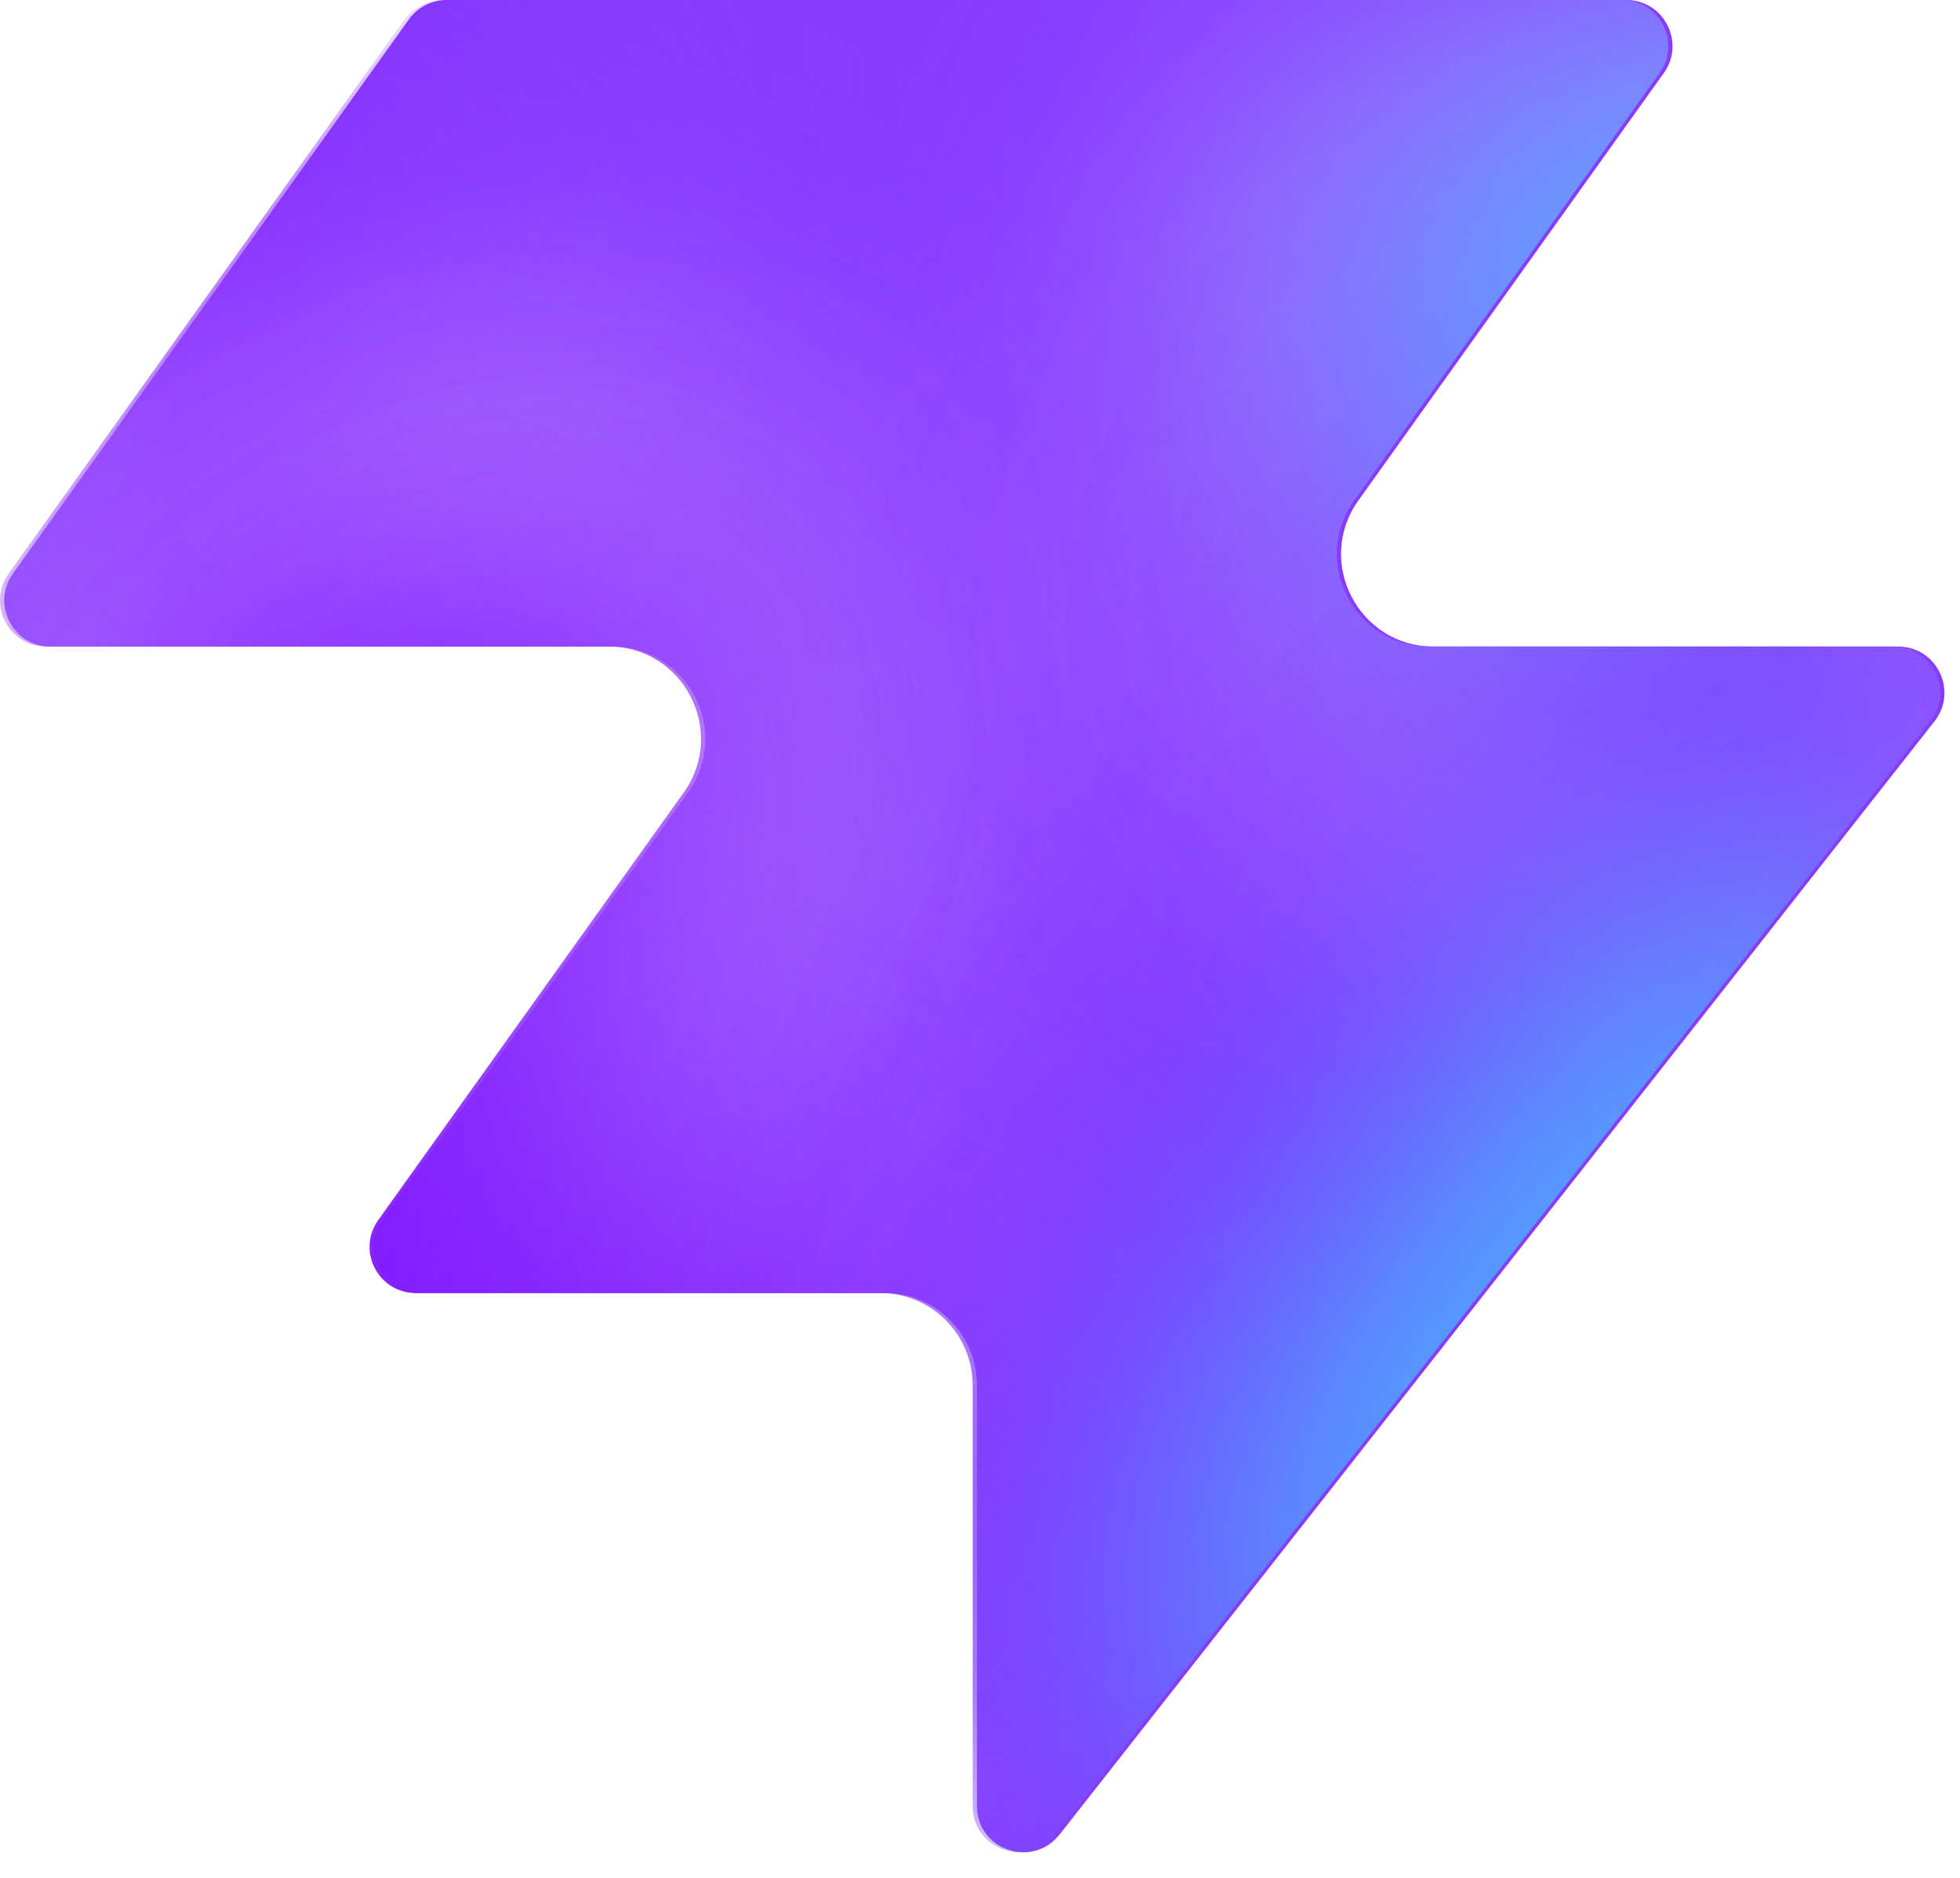
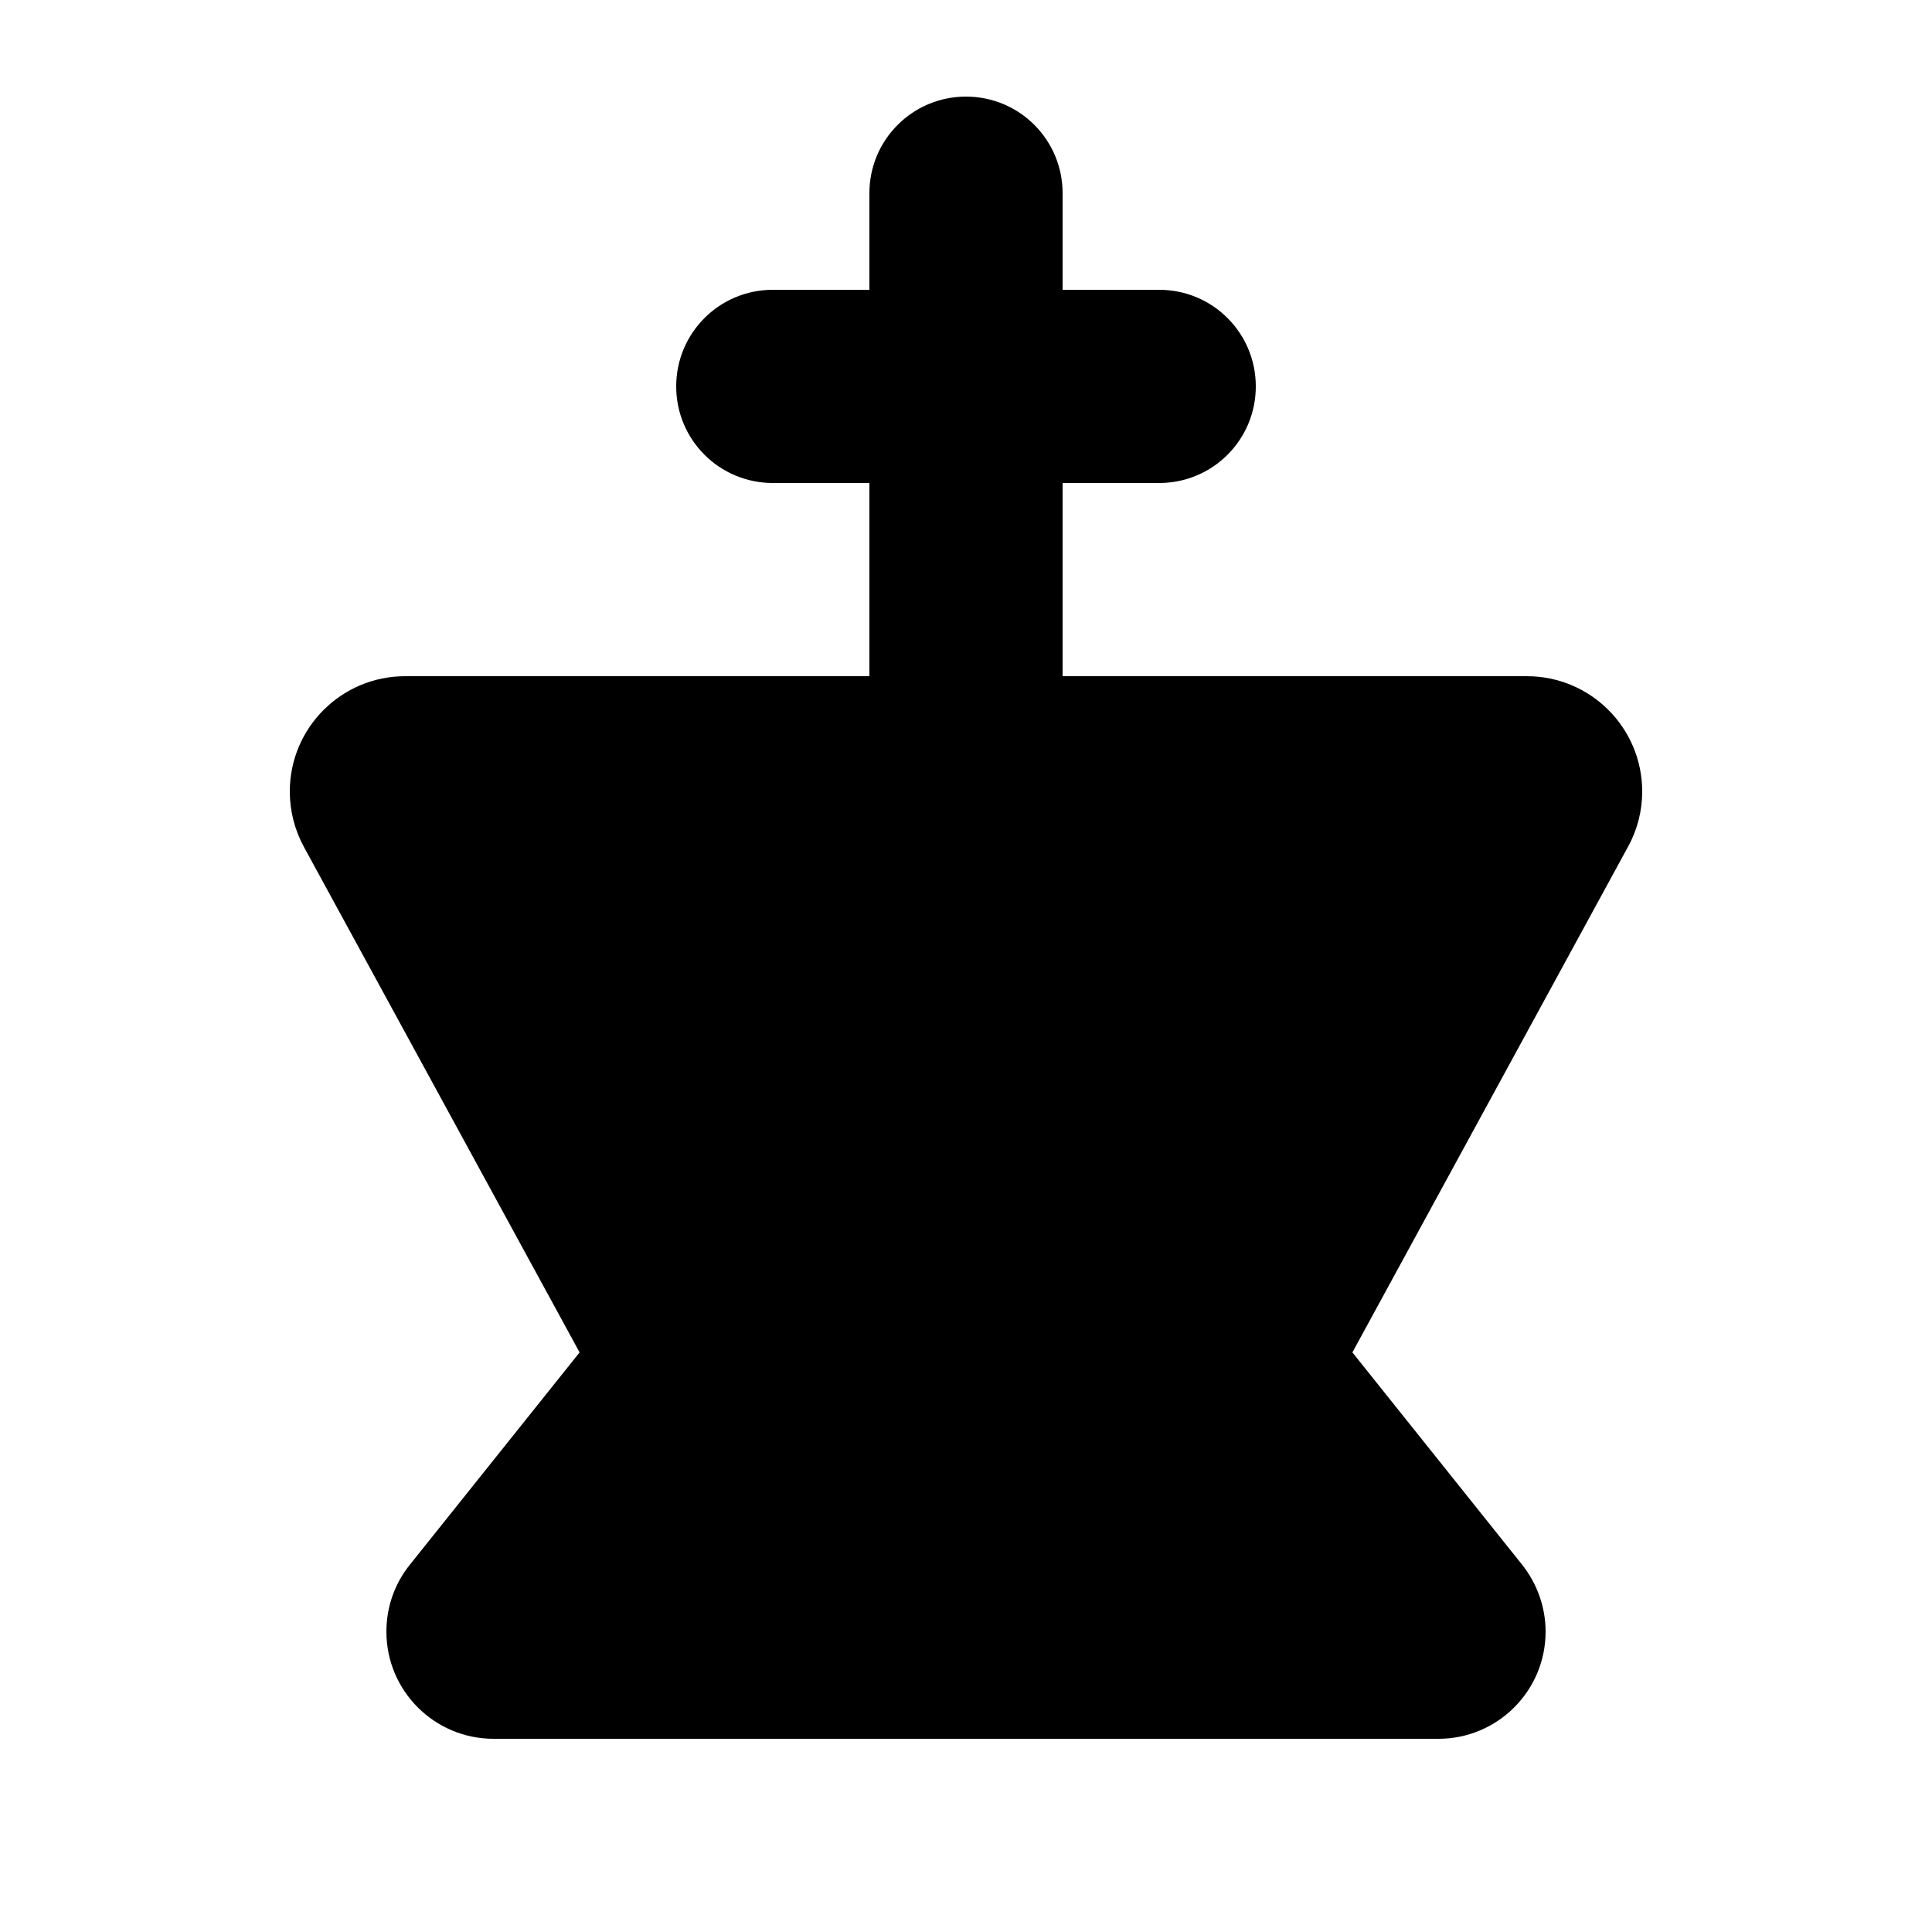
- <svg xmlns="http://www.w3.org/2000/svg" width="48" height="46" fill="none" viewBox="0 0 48 46">
-   <path fill="#863bff" d="M25.946 44.938c-.664.845-2.021.375-2.021-.698V33.937a2.26 2.26 0 0 0-2.262-2.262H10.287c-.92 0-1.456-1.04-.92-1.788l7.48-10.471c1.07-1.497 0-3.578-1.842-3.578H1.237c-.92 0-1.456-1.04-.92-1.788L10.013.474c.214-.297.556-.474.92-.474h28.894c.92 0 1.456 1.04.92 1.788l-7.48 10.471c-1.07 1.498 0 3.579 1.842 3.579h11.377c.943 0 1.473 1.088.89 1.83L25.947 44.94z" style="fill:#863bff;fill:color(display-p3 .525 .23 1);fill-opacity:1" />
-   <mask id="a" width="48" height="46" x="0" y="0" maskUnits="userSpaceOnUse" style="mask-type:alpha">
-     <path fill="#000" d="M25.842 44.938c-.664.844-2.021.375-2.021-.698V33.937a2.26 2.26 0 0 0-2.262-2.262H10.183c-.92 0-1.456-1.04-.92-1.788l7.48-10.471c1.07-1.498 0-3.579-1.842-3.579H1.133c-.92 0-1.456-1.04-.92-1.787L9.91.473c.214-.297.556-.474.92-.474h28.894c.92 0 1.456 1.04.92 1.788l-7.48 10.471c-1.07 1.498 0 3.578 1.842 3.578h11.377c.943 0 1.473 1.088.89 1.832L25.843 44.94z" style="fill:#000;fill-opacity:1" />
-   </mask>
-   <g mask="url(#a)">
-     <g filter="url(#b)">
-       <ellipse cx="5.508" cy="14.704" fill="#ede6ff" rx="5.508" ry="14.704" style="fill:#ede6ff;fill:color(display-p3 .927 .903 1);fill-opacity:1" transform="matrix(.00324 1 1 -.00324 -4.47 31.516)" />
-     </g>
-     <g filter="url(#c)">
-       <ellipse cx="10.399" cy="29.851" fill="#ede6ff" rx="10.399" ry="29.851" style="fill:#ede6ff;fill:color(display-p3 .927 .903 1);fill-opacity:1" transform="matrix(.00324 1 1 -.00324 -39.328 7.883)" />
-     </g>
-     <g filter="url(#d)">
-       <ellipse cx="5.508" cy="30.487" fill="#7e14ff" rx="5.508" ry="30.487" style="fill:#7e14ff;fill:color(display-p3 .492 .077 1);fill-opacity:1" transform="rotate(89.814 -25.913 -14.639)scale(1 -1)" />
-     </g>
-     <g filter="url(#e)">
-       <ellipse cx="5.508" cy="30.599" fill="#7e14ff" rx="5.508" ry="30.599" style="fill:#7e14ff;fill:color(display-p3 .492 .077 1);fill-opacity:1" transform="rotate(89.814 -32.644 -3.334)scale(1 -1)" />
-     </g>
-     <g filter="url(#f)">
-       <ellipse cx="5.508" cy="30.599" fill="#7e14ff" rx="5.508" ry="30.599" style="fill:#7e14ff;fill:color(display-p3 .492 .077 1);fill-opacity:1" transform="matrix(.00324 1 1 -.00324 -34.34 30.47)" />
-     </g>
-     <g filter="url(#g)">
-       <ellipse cx="14.072" cy="22.078" fill="#ede6ff" rx="14.072" ry="22.078" style="fill:#ede6ff;fill:color(display-p3 .927 .903 1);fill-opacity:1" transform="rotate(93.35 24.506 48.493)scale(-1 1)" />
-     </g>
-     <g filter="url(#h)">
-       <ellipse cx="3.47" cy="21.501" fill="#7e14ff" rx="3.47" ry="21.501" style="fill:#7e14ff;fill:color(display-p3 .492 .077 1);fill-opacity:1" transform="rotate(89.009 28.708 47.59)scale(-1 1)" />
-     </g>
-     <g filter="url(#i)">
-       <ellipse cx="3.47" cy="21.501" fill="#7e14ff" rx="3.47" ry="21.501" style="fill:#7e14ff;fill:color(display-p3 .492 .077 1);fill-opacity:1" transform="rotate(89.009 28.708 47.59)scale(-1 1)" />
-     </g>
-     <g filter="url(#j)">
-       <ellipse cx=".387" cy="8.972" fill="#7e14ff" rx="4.407" ry="29.108" style="fill:#7e14ff;fill:color(display-p3 .492 .077 1);fill-opacity:1" transform="rotate(39.51 .387 8.972)" />
-     </g>
-     <g filter="url(#k)">
-       <ellipse cx="47.523" cy="-6.092" fill="#7e14ff" rx="4.407" ry="29.108" style="fill:#7e14ff;fill:color(display-p3 .492 .077 1);fill-opacity:1" transform="rotate(37.892 47.523 -6.092)" />
-     </g>
-     <g filter="url(#l)">
-       <ellipse cx="41.412" cy="6.333" fill="#47bfff" rx="5.971" ry="9.665" style="fill:#47bfff;fill:color(display-p3 .28 .748 1);fill-opacity:1" transform="rotate(37.892 41.412 6.333)" />
-     </g>
-     <g filter="url(#m)">
-       <ellipse cx="-1.879" cy="38.332" fill="#7e14ff" rx="4.407" ry="29.108" style="fill:#7e14ff;fill:color(display-p3 .492 .077 1);fill-opacity:1" transform="rotate(37.892 -1.88 38.332)" />
-     </g>
-     <g filter="url(#n)">
-       <ellipse cx="-1.879" cy="38.332" fill="#7e14ff" rx="4.407" ry="29.108" style="fill:#7e14ff;fill:color(display-p3 .492 .077 1);fill-opacity:1" transform="rotate(37.892 -1.88 38.332)" />
-     </g>
-     <g filter="url(#o)">
-       <ellipse cx="35.651" cy="29.907" fill="#7e14ff" rx="4.407" ry="29.108" style="fill:#7e14ff;fill:color(display-p3 .492 .077 1);fill-opacity:1" transform="rotate(37.892 35.651 29.907)" />
-     </g>
-     <g filter="url(#p)">
-       <ellipse cx="38.418" cy="32.4" fill="#47bfff" rx="5.971" ry="15.297" style="fill:#47bfff;fill:color(display-p3 .28 .748 1);fill-opacity:1" transform="rotate(37.892 38.418 32.4)" />
-     </g>
-   </g>
-   <defs>
-     <filter id="b" width="60.045" height="41.654" x="-19.77" y="16.149" color-interpolation-filters="sRGB" filterUnits="userSpaceOnUse">
-       <feFlood flood-opacity="0" result="BackgroundImageFix" />
-       <feBlend in="SourceGraphic" in2="BackgroundImageFix" result="shape" />
-       <feGaussianBlur result="effect1_foregroundBlur_2002_17158" stdDeviation="7.659" />
-     </filter>
-     <filter id="c" width="90.34" height="51.437" x="-54.613" y="-7.533" color-interpolation-filters="sRGB" filterUnits="userSpaceOnUse">
-       <feFlood flood-opacity="0" result="BackgroundImageFix" />
-       <feBlend in="SourceGraphic" in2="BackgroundImageFix" result="shape" />
-       <feGaussianBlur result="effect1_foregroundBlur_2002_17158" stdDeviation="7.659" />
-     </filter>
-     <filter id="d" width="79.355" height="29.4" x="-49.64" y="2.03" color-interpolation-filters="sRGB" filterUnits="userSpaceOnUse">
-       <feFlood flood-opacity="0" result="BackgroundImageFix" />
-       <feBlend in="SourceGraphic" in2="BackgroundImageFix" result="shape" />
-       <feGaussianBlur result="effect1_foregroundBlur_2002_17158" stdDeviation="4.596" />
-     </filter>
-     <filter id="e" width="79.579" height="29.4" x="-45.045" y="20.029" color-interpolation-filters="sRGB" filterUnits="userSpaceOnUse">
-       <feFlood flood-opacity="0" result="BackgroundImageFix" />
-       <feBlend in="SourceGraphic" in2="BackgroundImageFix" result="shape" />
-       <feGaussianBlur result="effect1_foregroundBlur_2002_17158" stdDeviation="4.596" />
-     </filter>
-     <filter id="f" width="79.579" height="29.4" x="-43.513" y="21.178" color-interpolation-filters="sRGB" filterUnits="userSpaceOnUse">
-       <feFlood flood-opacity="0" result="BackgroundImageFix" />
-       <feBlend in="SourceGraphic" in2="BackgroundImageFix" result="shape" />
-       <feGaussianBlur result="effect1_foregroundBlur_2002_17158" stdDeviation="4.596" />
-     </filter>
-     <filter id="g" width="74.749" height="58.852" x="15.756" y="-17.901" color-interpolation-filters="sRGB" filterUnits="userSpaceOnUse">
-       <feFlood flood-opacity="0" result="BackgroundImageFix" />
-       <feBlend in="SourceGraphic" in2="BackgroundImageFix" result="shape" />
-       <feGaussianBlur result="effect1_foregroundBlur_2002_17158" stdDeviation="7.659" />
-     </filter>
-     <filter id="h" width="61.377" height="25.362" x="23.548" y="2.284" color-interpolation-filters="sRGB" filterUnits="userSpaceOnUse">
-       <feFlood flood-opacity="0" result="BackgroundImageFix" />
-       <feBlend in="SourceGraphic" in2="BackgroundImageFix" result="shape" />
-       <feGaussianBlur result="effect1_foregroundBlur_2002_17158" stdDeviation="4.596" />
-     </filter>
-     <filter id="i" width="61.377" height="25.362" x="23.548" y="2.284" color-interpolation-filters="sRGB" filterUnits="userSpaceOnUse">
-       <feFlood flood-opacity="0" result="BackgroundImageFix" />
-       <feBlend in="SourceGraphic" in2="BackgroundImageFix" result="shape" />
-       <feGaussianBlur result="effect1_foregroundBlur_2002_17158" stdDeviation="4.596" />
-     </filter>
-     <filter id="j" width="56.045" height="63.649" x="-27.636" y="-22.853" color-interpolation-filters="sRGB" filterUnits="userSpaceOnUse">
-       <feFlood flood-opacity="0" result="BackgroundImageFix" />
-       <feBlend in="SourceGraphic" in2="BackgroundImageFix" result="shape" />
-       <feGaussianBlur result="effect1_foregroundBlur_2002_17158" stdDeviation="4.596" />
-     </filter>
-     <filter id="k" width="54.814" height="64.646" x="20.116" y="-38.415" color-interpolation-filters="sRGB" filterUnits="userSpaceOnUse">
-       <feFlood flood-opacity="0" result="BackgroundImageFix" />
-       <feBlend in="SourceGraphic" in2="BackgroundImageFix" result="shape" />
-       <feGaussianBlur result="effect1_foregroundBlur_2002_17158" stdDeviation="4.596" />
-     </filter>
-     <filter id="l" width="33.541" height="35.313" x="24.641" y="-11.323" color-interpolation-filters="sRGB" filterUnits="userSpaceOnUse">
-       <feFlood flood-opacity="0" result="BackgroundImageFix" />
-       <feBlend in="SourceGraphic" in2="BackgroundImageFix" result="shape" />
-       <feGaussianBlur result="effect1_foregroundBlur_2002_17158" stdDeviation="4.596" />
-     </filter>
-     <filter id="m" width="54.814" height="64.646" x="-29.286" y="6.009" color-interpolation-filters="sRGB" filterUnits="userSpaceOnUse">
-       <feFlood flood-opacity="0" result="BackgroundImageFix" />
-       <feBlend in="SourceGraphic" in2="BackgroundImageFix" result="shape" />
-       <feGaussianBlur result="effect1_foregroundBlur_2002_17158" stdDeviation="4.596" />
-     </filter>
-     <filter id="n" width="54.814" height="64.646" x="-29.286" y="6.009" color-interpolation-filters="sRGB" filterUnits="userSpaceOnUse">
-       <feFlood flood-opacity="0" result="BackgroundImageFix" />
-       <feBlend in="SourceGraphic" in2="BackgroundImageFix" result="shape" />
-       <feGaussianBlur result="effect1_foregroundBlur_2002_17158" stdDeviation="4.596" />
-     </filter>
-     <filter id="o" width="54.814" height="64.646" x="8.244" y="-2.416" color-interpolation-filters="sRGB" filterUnits="userSpaceOnUse">
-       <feFlood flood-opacity="0" result="BackgroundImageFix" />
-       <feBlend in="SourceGraphic" in2="BackgroundImageFix" result="shape" />
-       <feGaussianBlur result="effect1_foregroundBlur_2002_17158" stdDeviation="4.596" />
-     </filter>
-     <filter id="p" width="39.409" height="43.623" x="18.713" y="10.588" color-interpolation-filters="sRGB" filterUnits="userSpaceOnUse">
-       <feFlood flood-opacity="0" result="BackgroundImageFix" />
-       <feBlend in="SourceGraphic" in2="BackgroundImageFix" result="shape" />
-       <feGaussianBlur result="effect1_foregroundBlur_2002_17158" stdDeviation="4.596" />
-     </filter>
-   </defs>
+ <svg xmlns="http://www.w3.org/2000/svg" viewBox="0 0 640 640">
+   <path d="M320 32C337.7 32 352 46.3 352 64L352 96L384 96C401.7 96 416 110.3 416 128C416 145.7 401.7 160 384 160L352 160L352 224L505.8 224C526.9 224 544 241.1 544 262.2C544 268.6 542.4 274.9 539.3 280.5L448 448L504.2 518.3C509.2 524.6 512 532.4 512 540.5C512 560.1 496.1 576 476.5 576L163.5 576C143.9 576 128 560.1 128 540.5C128 532.4 130.7 524.6 135.8 518.3L192 448L100.7 280.6C97.6 274.9 96 268.6 96 262.2C96 241.1 113.1 224 134.2 224L288 224L288 160L256 160C238.3 160 224 145.7 224 128C224 110.3 238.3 96 256 96L288 96L288 64C288 46.3 302.3 32 320 32z" />
</svg>
